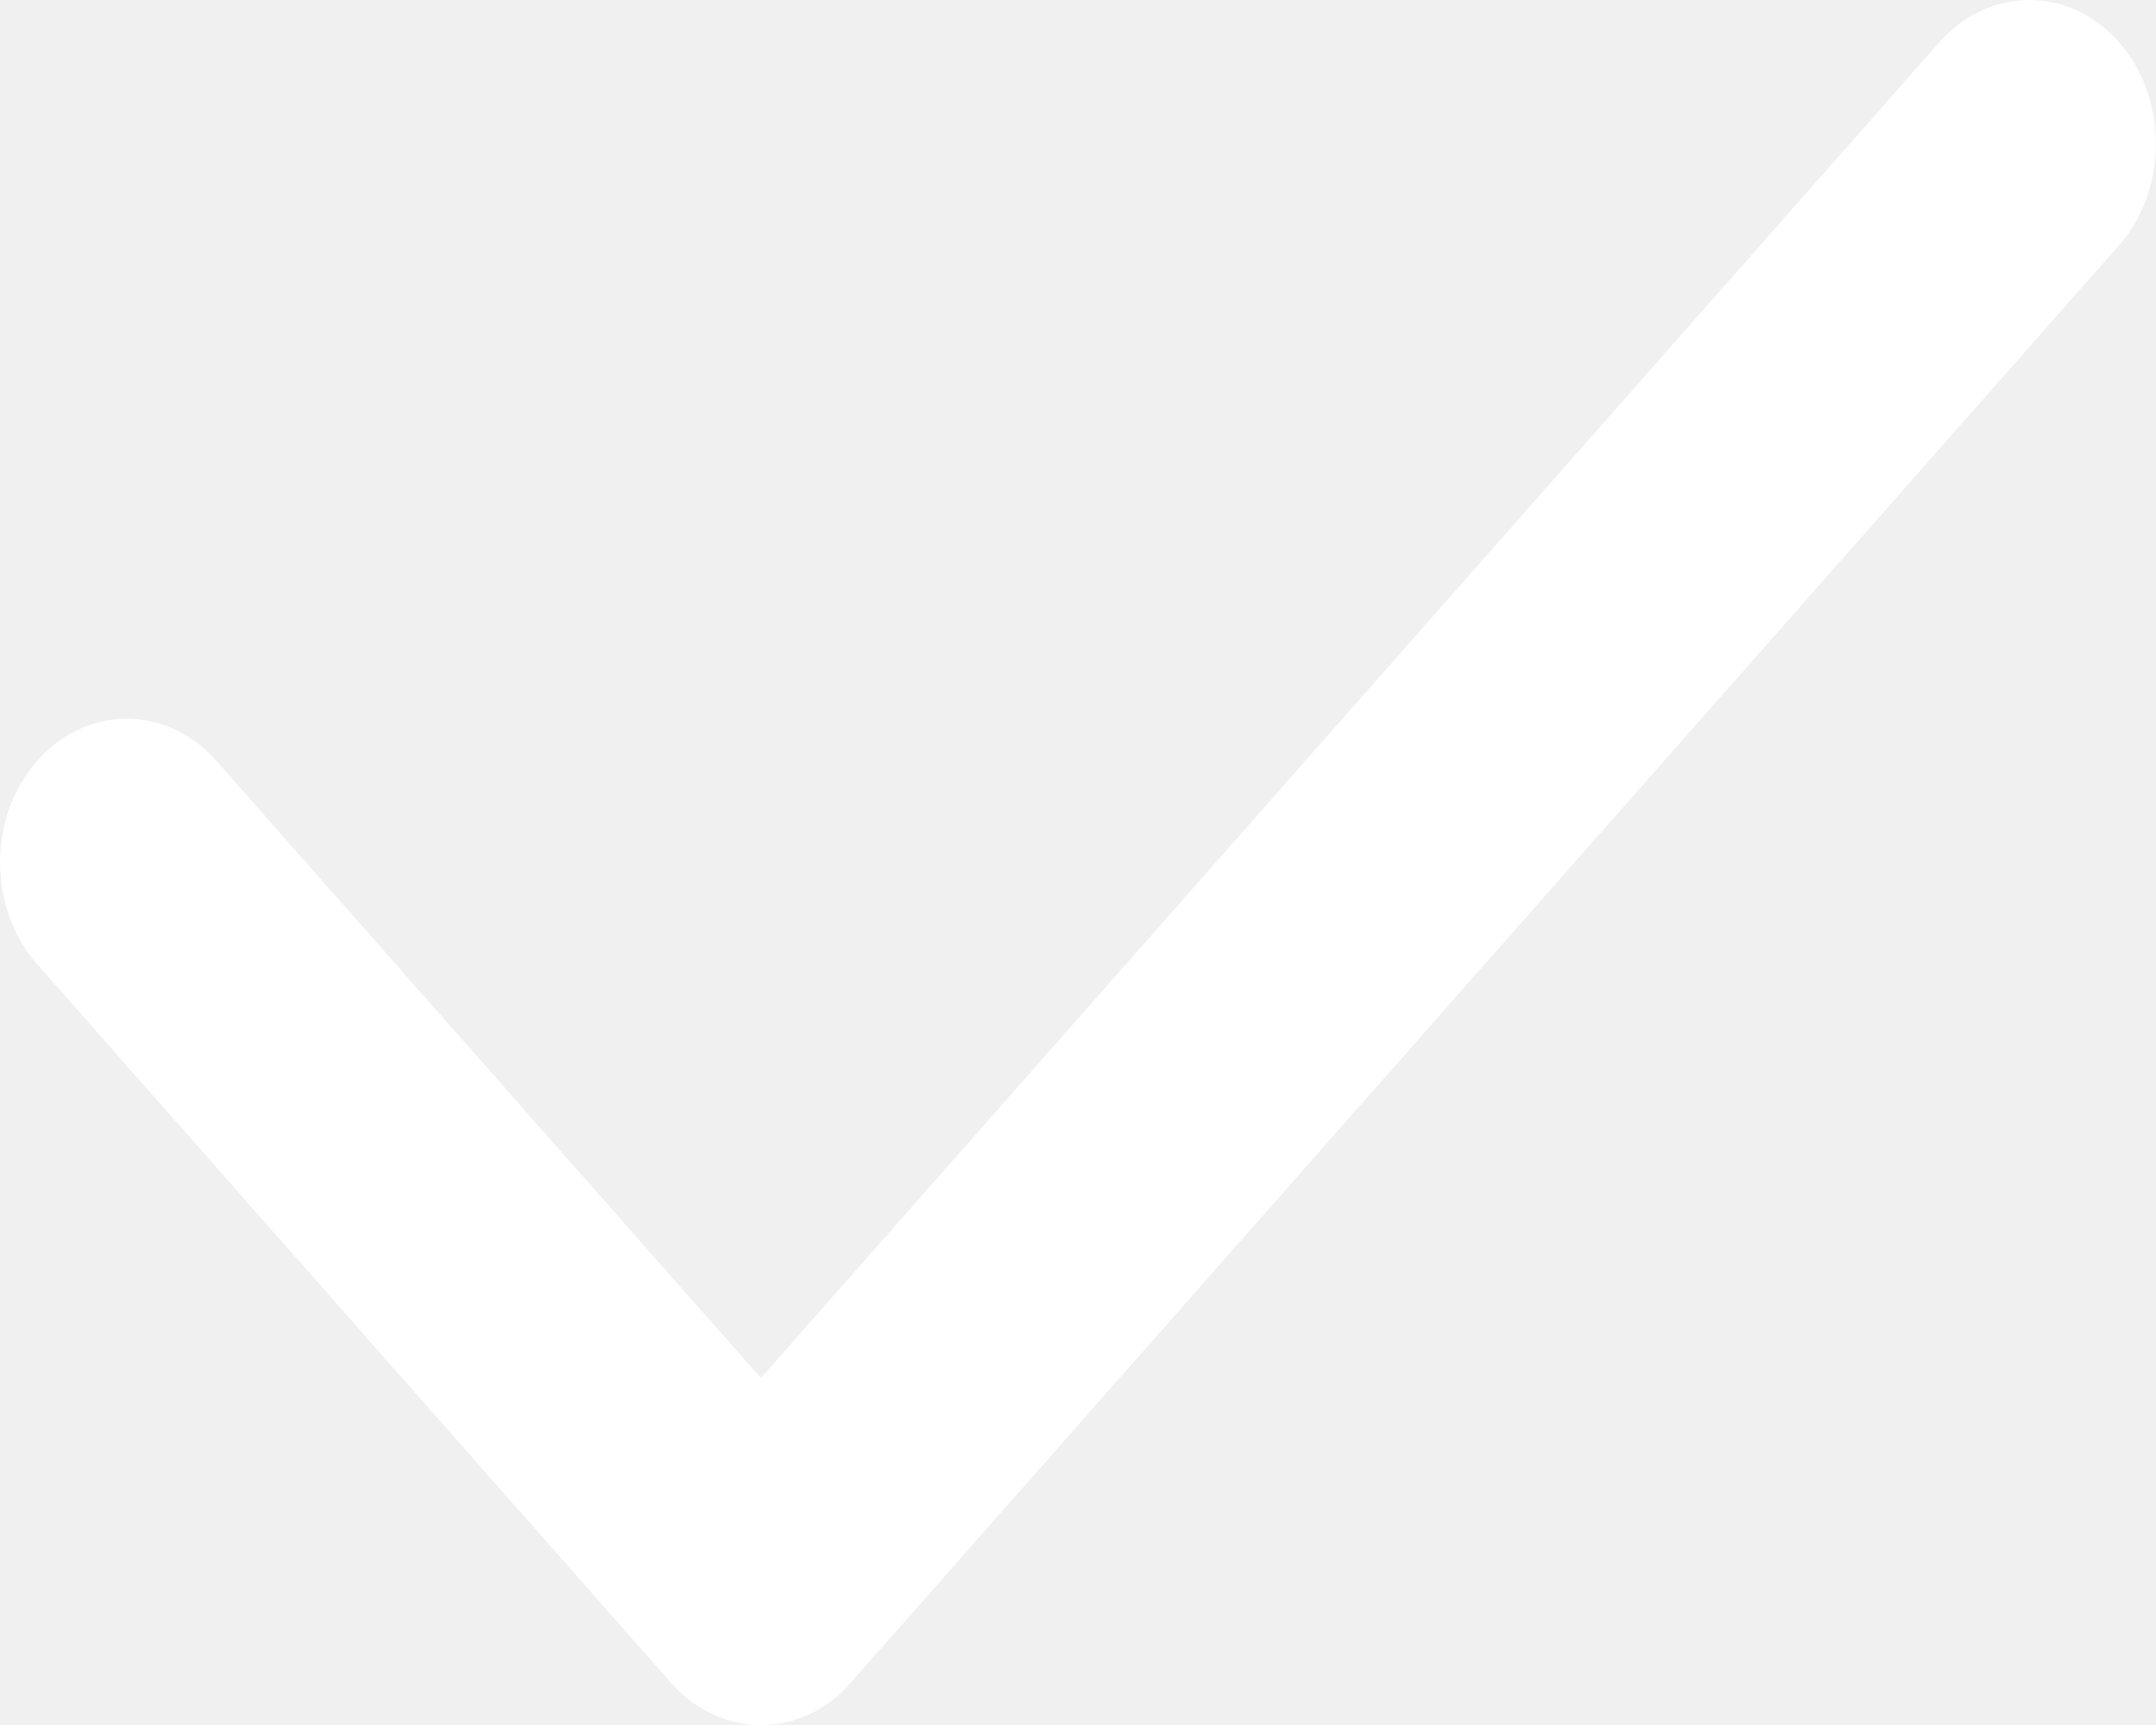
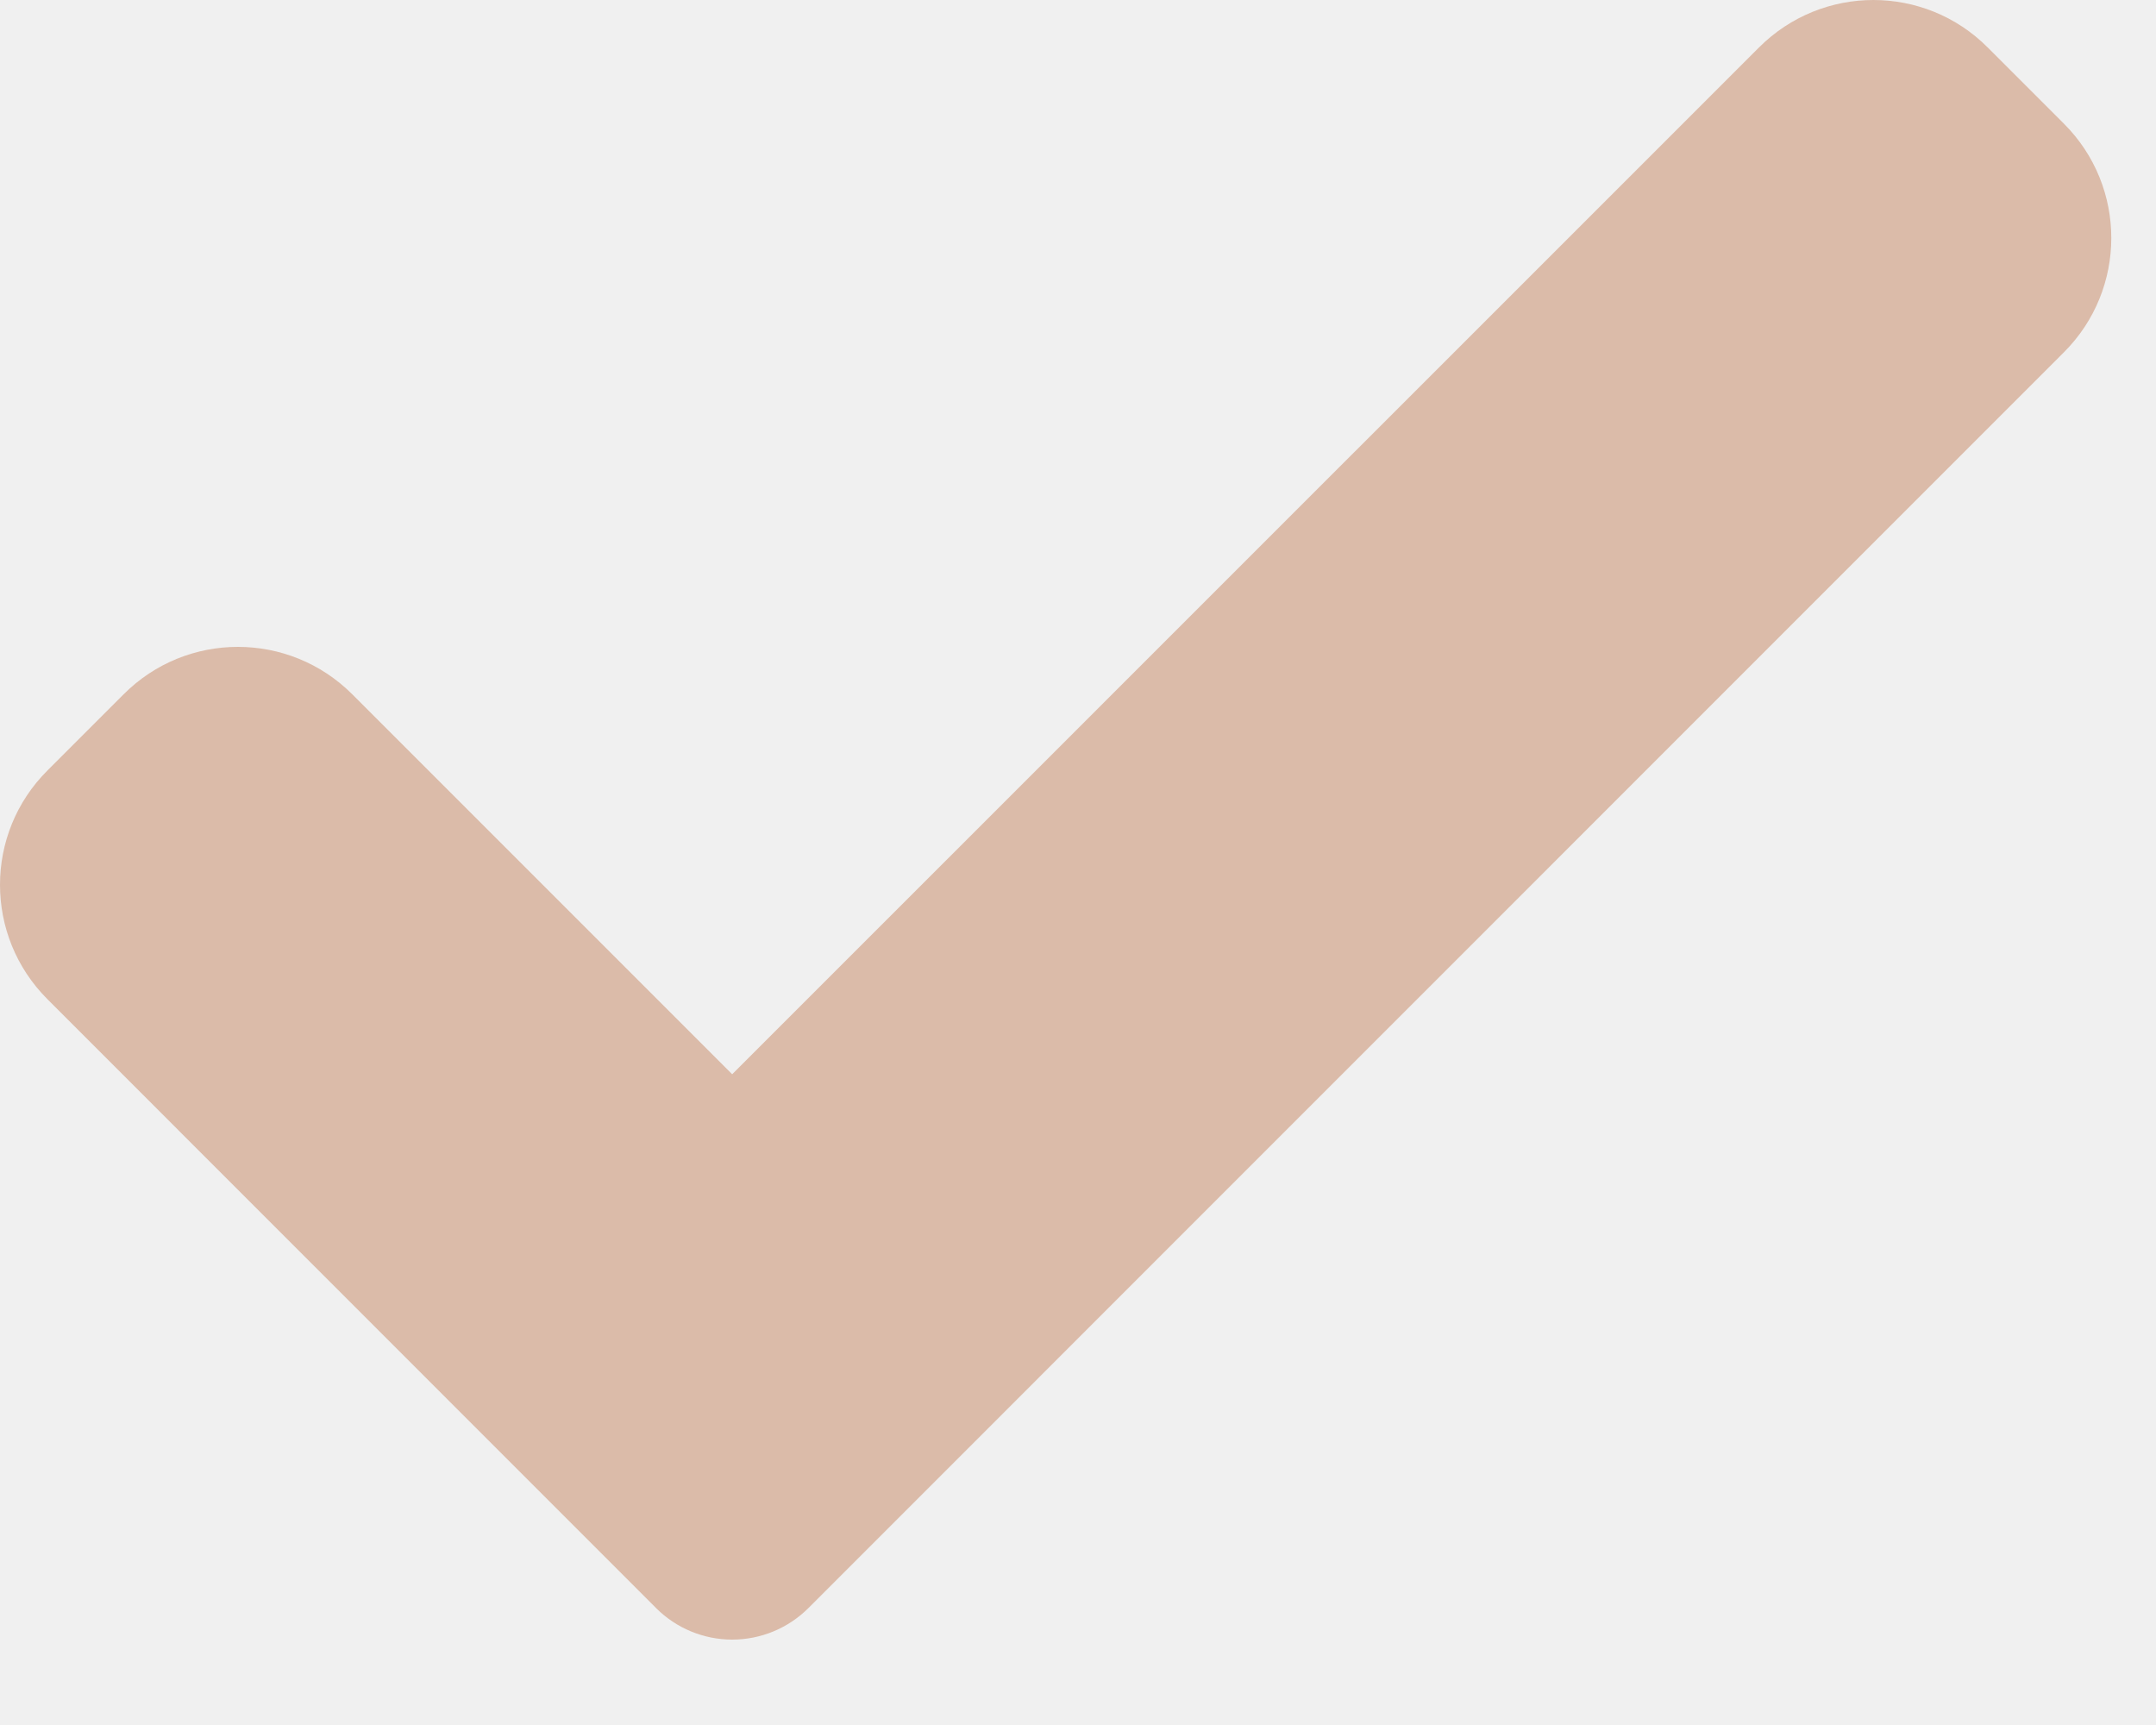
- <svg xmlns="http://www.w3.org/2000/svg" width="10" height="8" viewBox="0 0 10 8" fill="none">
-   <path fill-rule="evenodd" clip-rule="evenodd" d="M9.828 0.195C10.057 0.456 10.057 0.878 9.828 1.138L3.945 7.805C3.716 8.065 3.343 8.065 3.113 7.805L0.172 4.471C-0.057 4.211 -0.057 3.789 0.172 3.529C0.402 3.268 0.774 3.268 1.004 3.529L3.529 6.391L8.996 0.195C9.226 -0.065 9.598 -0.065 9.828 0.195Z" fill="white" />
+ <svg xmlns="http://www.w3.org/2000/svg" width="15" height="12" viewBox="0 0 15 12" fill="none">
+   <path d="M5.625 11.186C5.484 11.327 5.293 11.406 5.094 11.406C4.896 11.406 4.704 11.327 4.564 11.186L0.33 6.951C-0.11 6.511 -0.11 5.799 0.33 5.36L0.86 4.83C1.299 4.39 2.011 4.39 2.451 4.83L5.094 7.473L12.238 0.33C12.678 -0.11 13.39 -0.11 13.829 0.33L14.359 0.86C14.799 1.299 14.799 2.012 14.359 2.451L5.625 11.186Z" fill="#DBBBA9" />
</svg>
